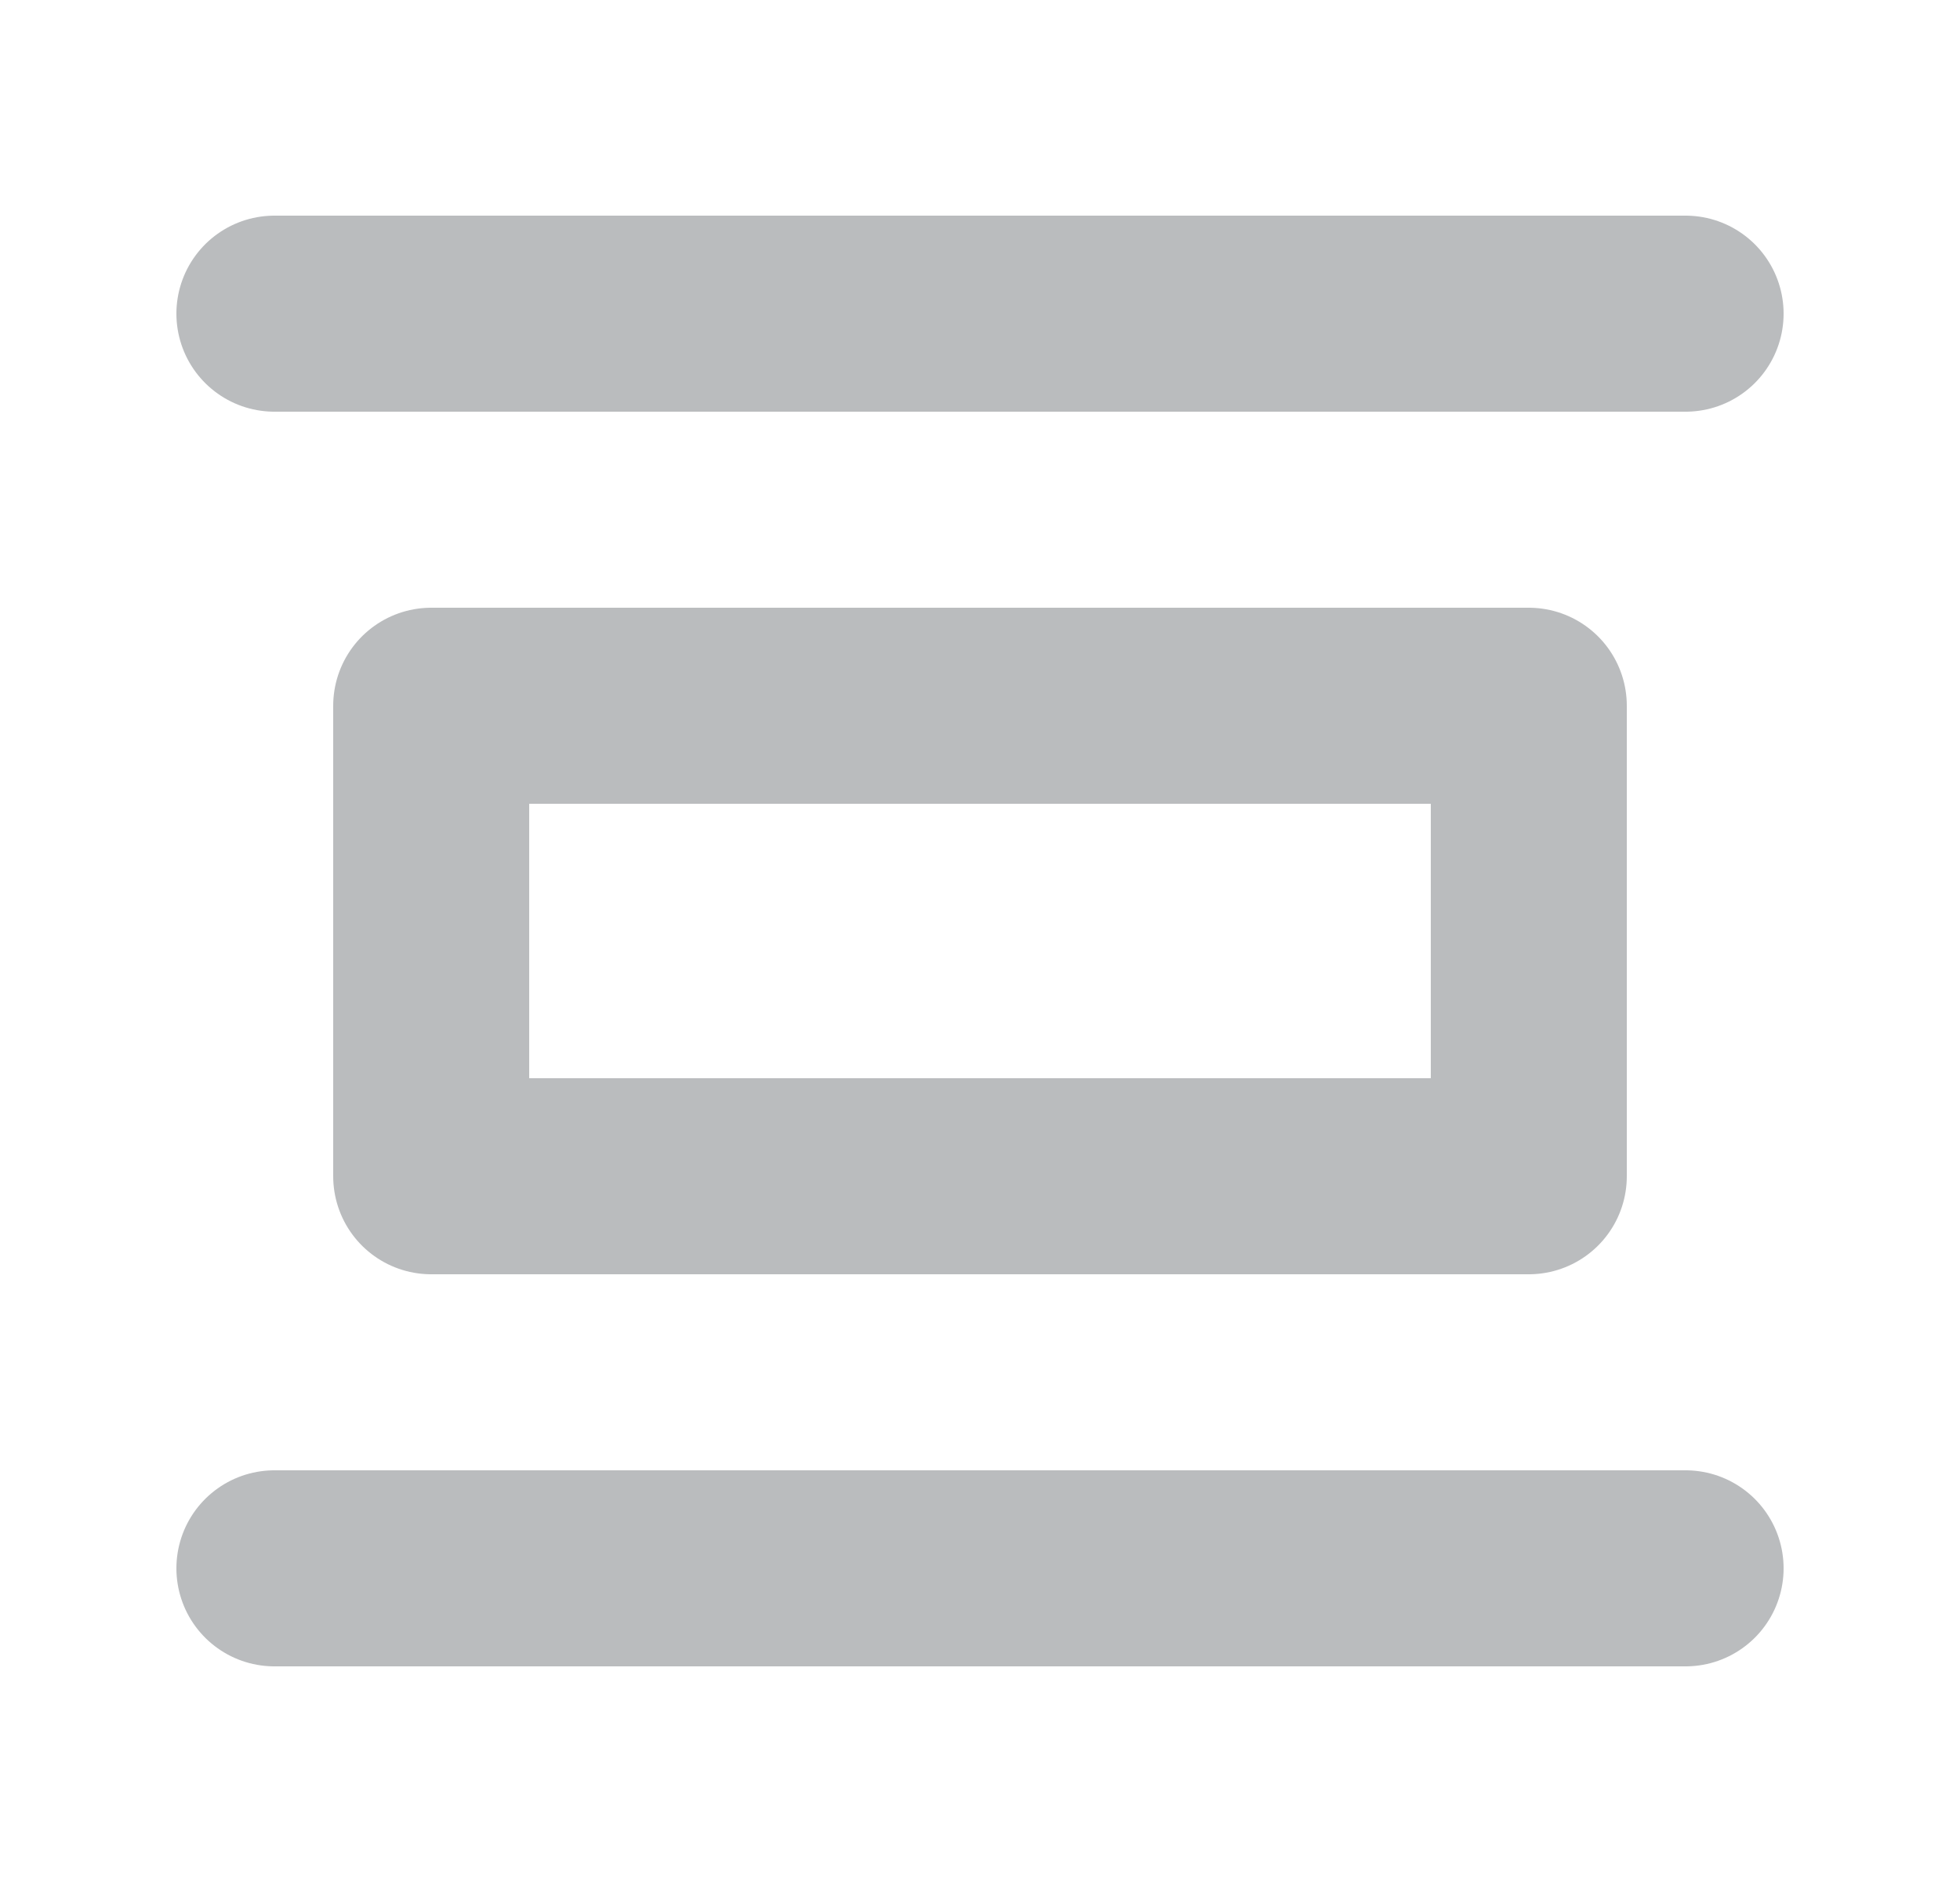
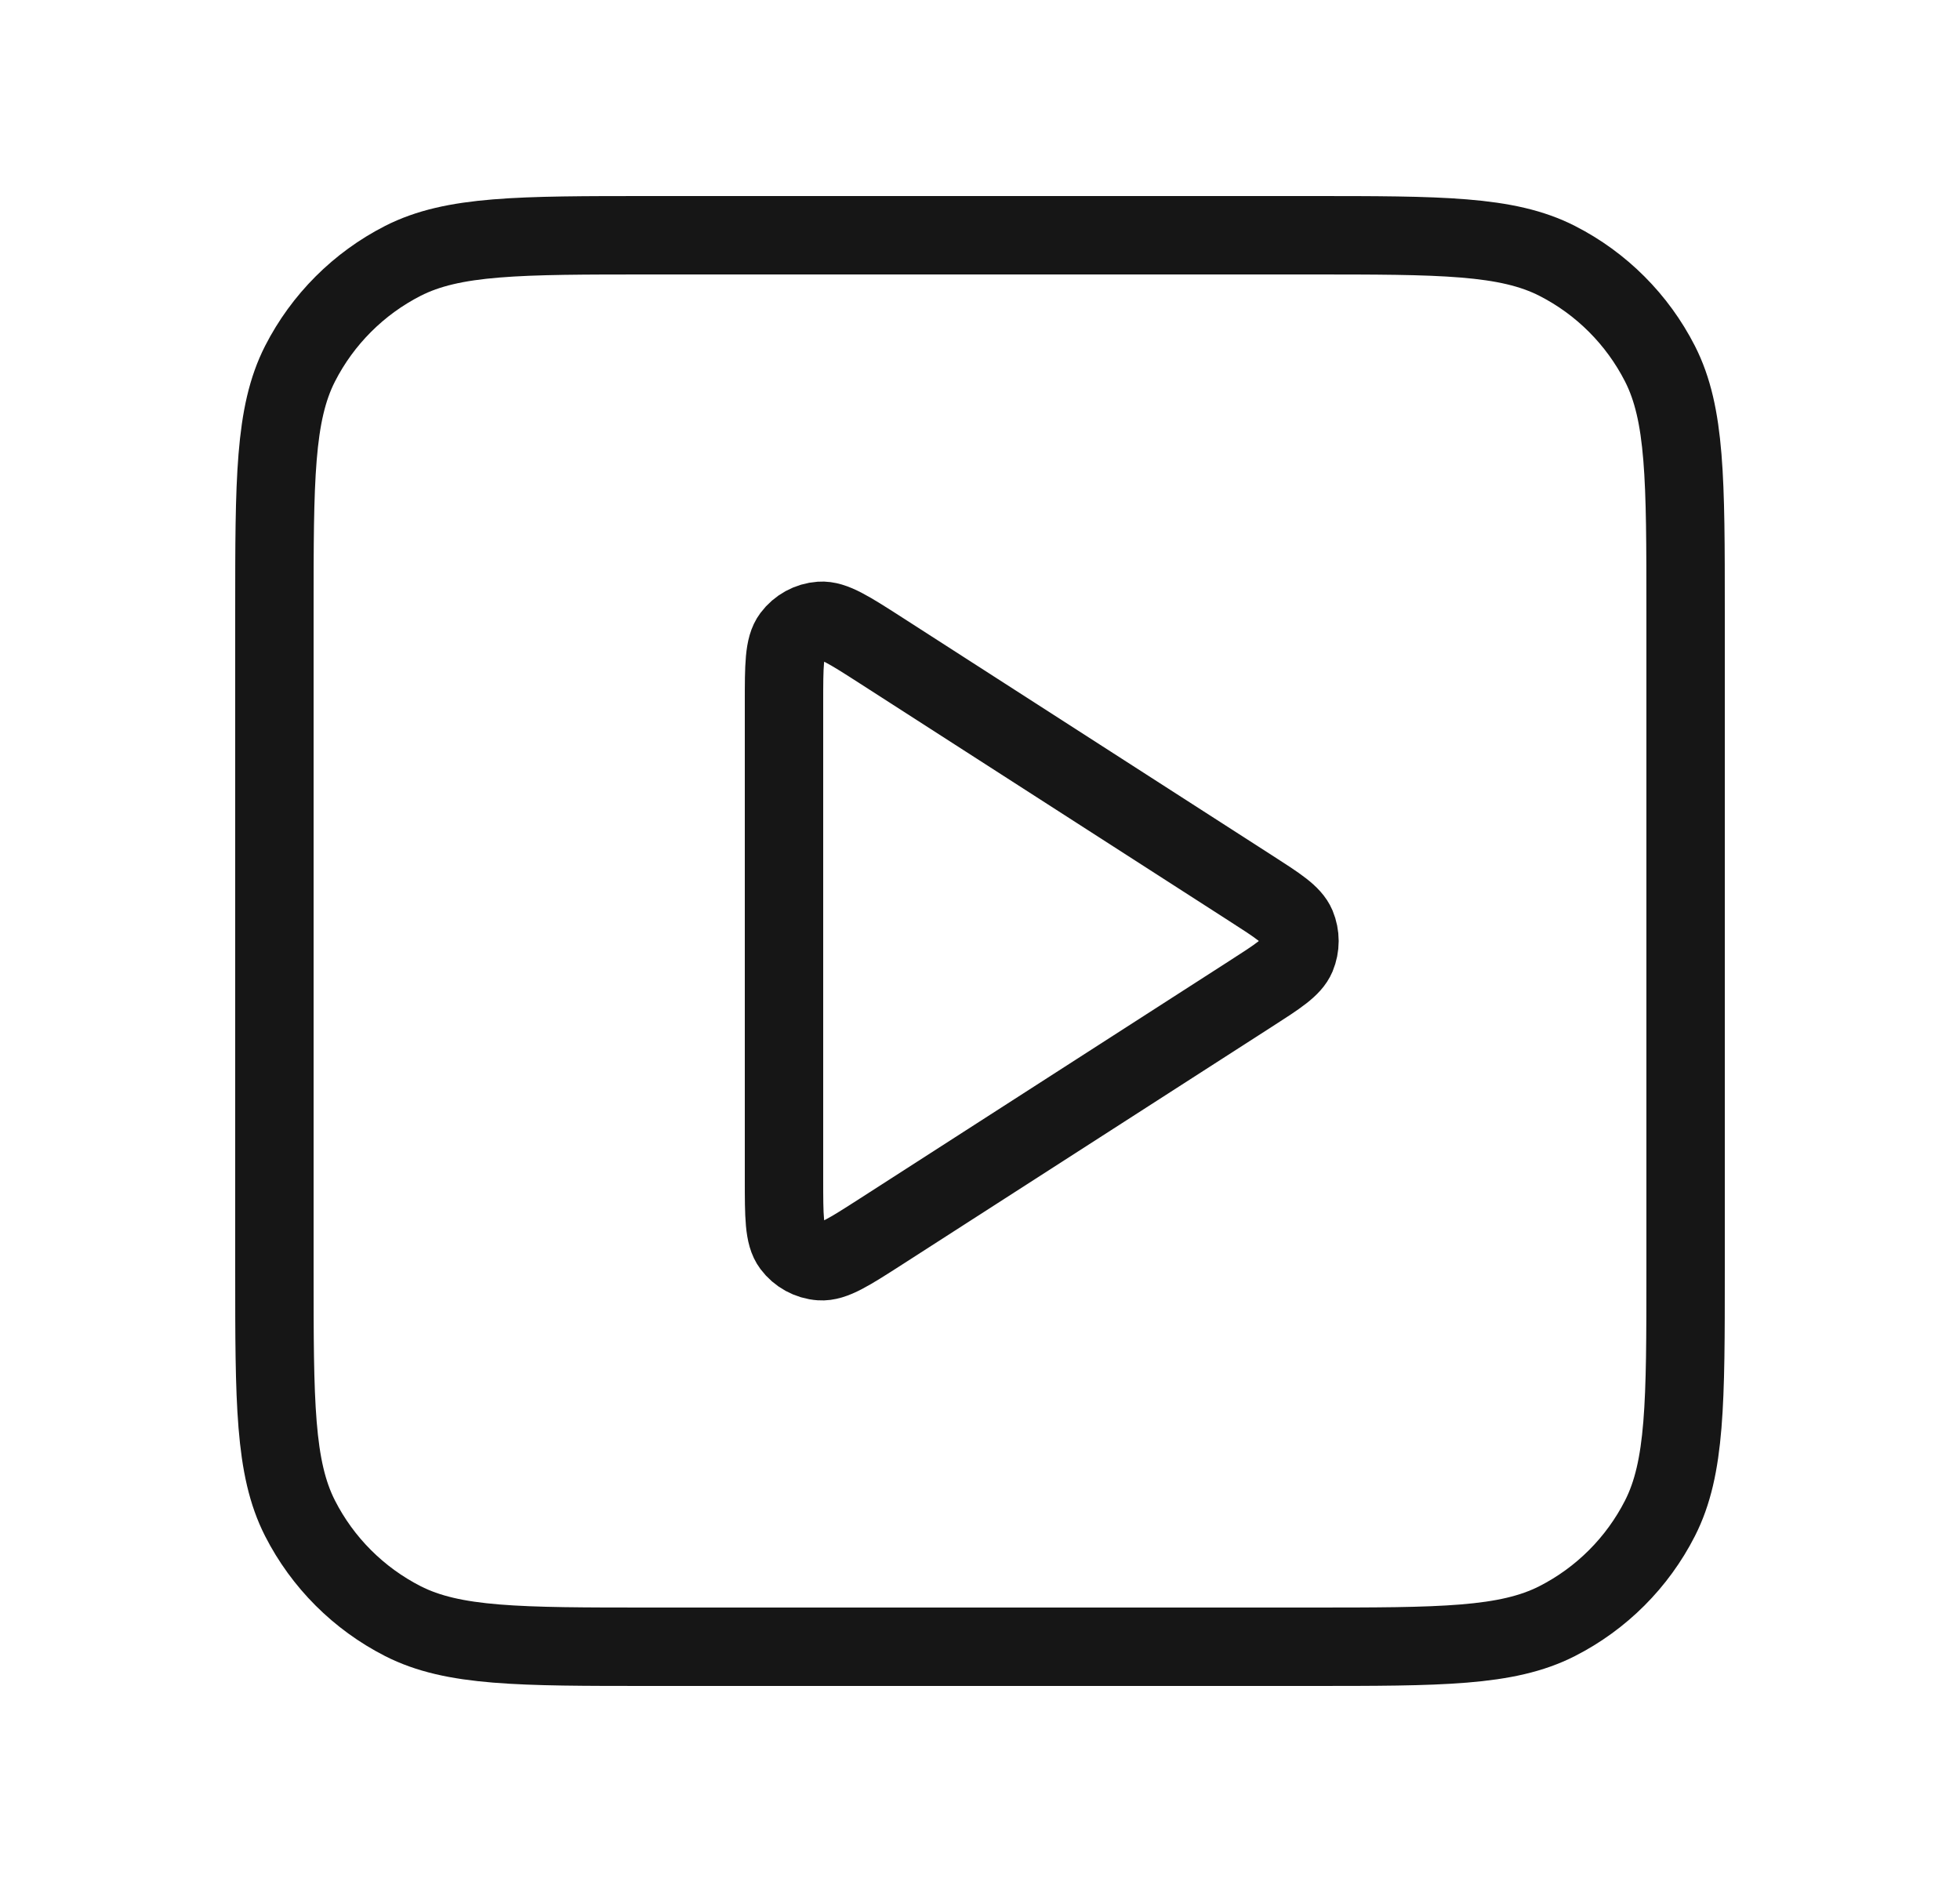
<svg xmlns="http://www.w3.org/2000/svg" width="25" height="24" viewBox="0 0 25 24" fill="none">
-   <path d="M5.5 15L19.5 15V9L5.5 9V15Z" stroke="#BABCBE" stroke-width="2.5" stroke-linejoin="round" />
-   <path d="M21.5 20H3.5" stroke="#BABCBE" stroke-width="2.5" stroke-linecap="round" stroke-linejoin="round" />
-   <path d="M21.5 4H3.5" stroke="#BABCBE" stroke-width="2.5" stroke-linecap="round" stroke-linejoin="round" />
+   <path d="M10 8.965C10 8.488 10 8.249 10.1 8.116C10.187 8 10.32 7.927 10.464 7.917C10.63 7.905 10.831 8.034 11.233 8.292L15.953 11.327C16.302 11.551 16.476 11.663 16.536 11.805C16.588 11.93 16.588 12.07 16.536 12.195C16.476 12.337 16.302 12.449 15.953 12.673L11.233 15.708C10.831 15.966 10.63 16.095 10.464 16.083C10.32 16.073 10.187 16 10.1 15.884C10 15.751 10 15.512 10 15.035V8.965Z" stroke="#161616" stroke-linecap="round" stroke-linejoin="round" />
+   <path d="M3.5 7.8C3.5 6.12 3.5 5.28 3.827 4.638C4.115 4.074 4.574 3.615 5.138 3.327C5.78 3 6.62 3 8.3 3H16.7C18.38 3 19.22 3 19.862 3.327C20.427 3.615 20.885 4.074 21.173 4.638C21.5 5.28 21.5 6.12 21.5 7.8V16.2C21.5 17.88 21.5 18.72 21.173 19.362C20.885 19.927 20.427 20.385 19.862 20.673C19.22 21 18.38 21 16.7 21H8.3C6.62 21 5.78 21 5.138 20.673C4.574 20.385 4.115 19.927 3.827 19.362C3.5 18.72 3.5 17.88 3.5 16.2V7.8Z" stroke="#161616" stroke-linecap="round" stroke-linejoin="round" />
</svg>
